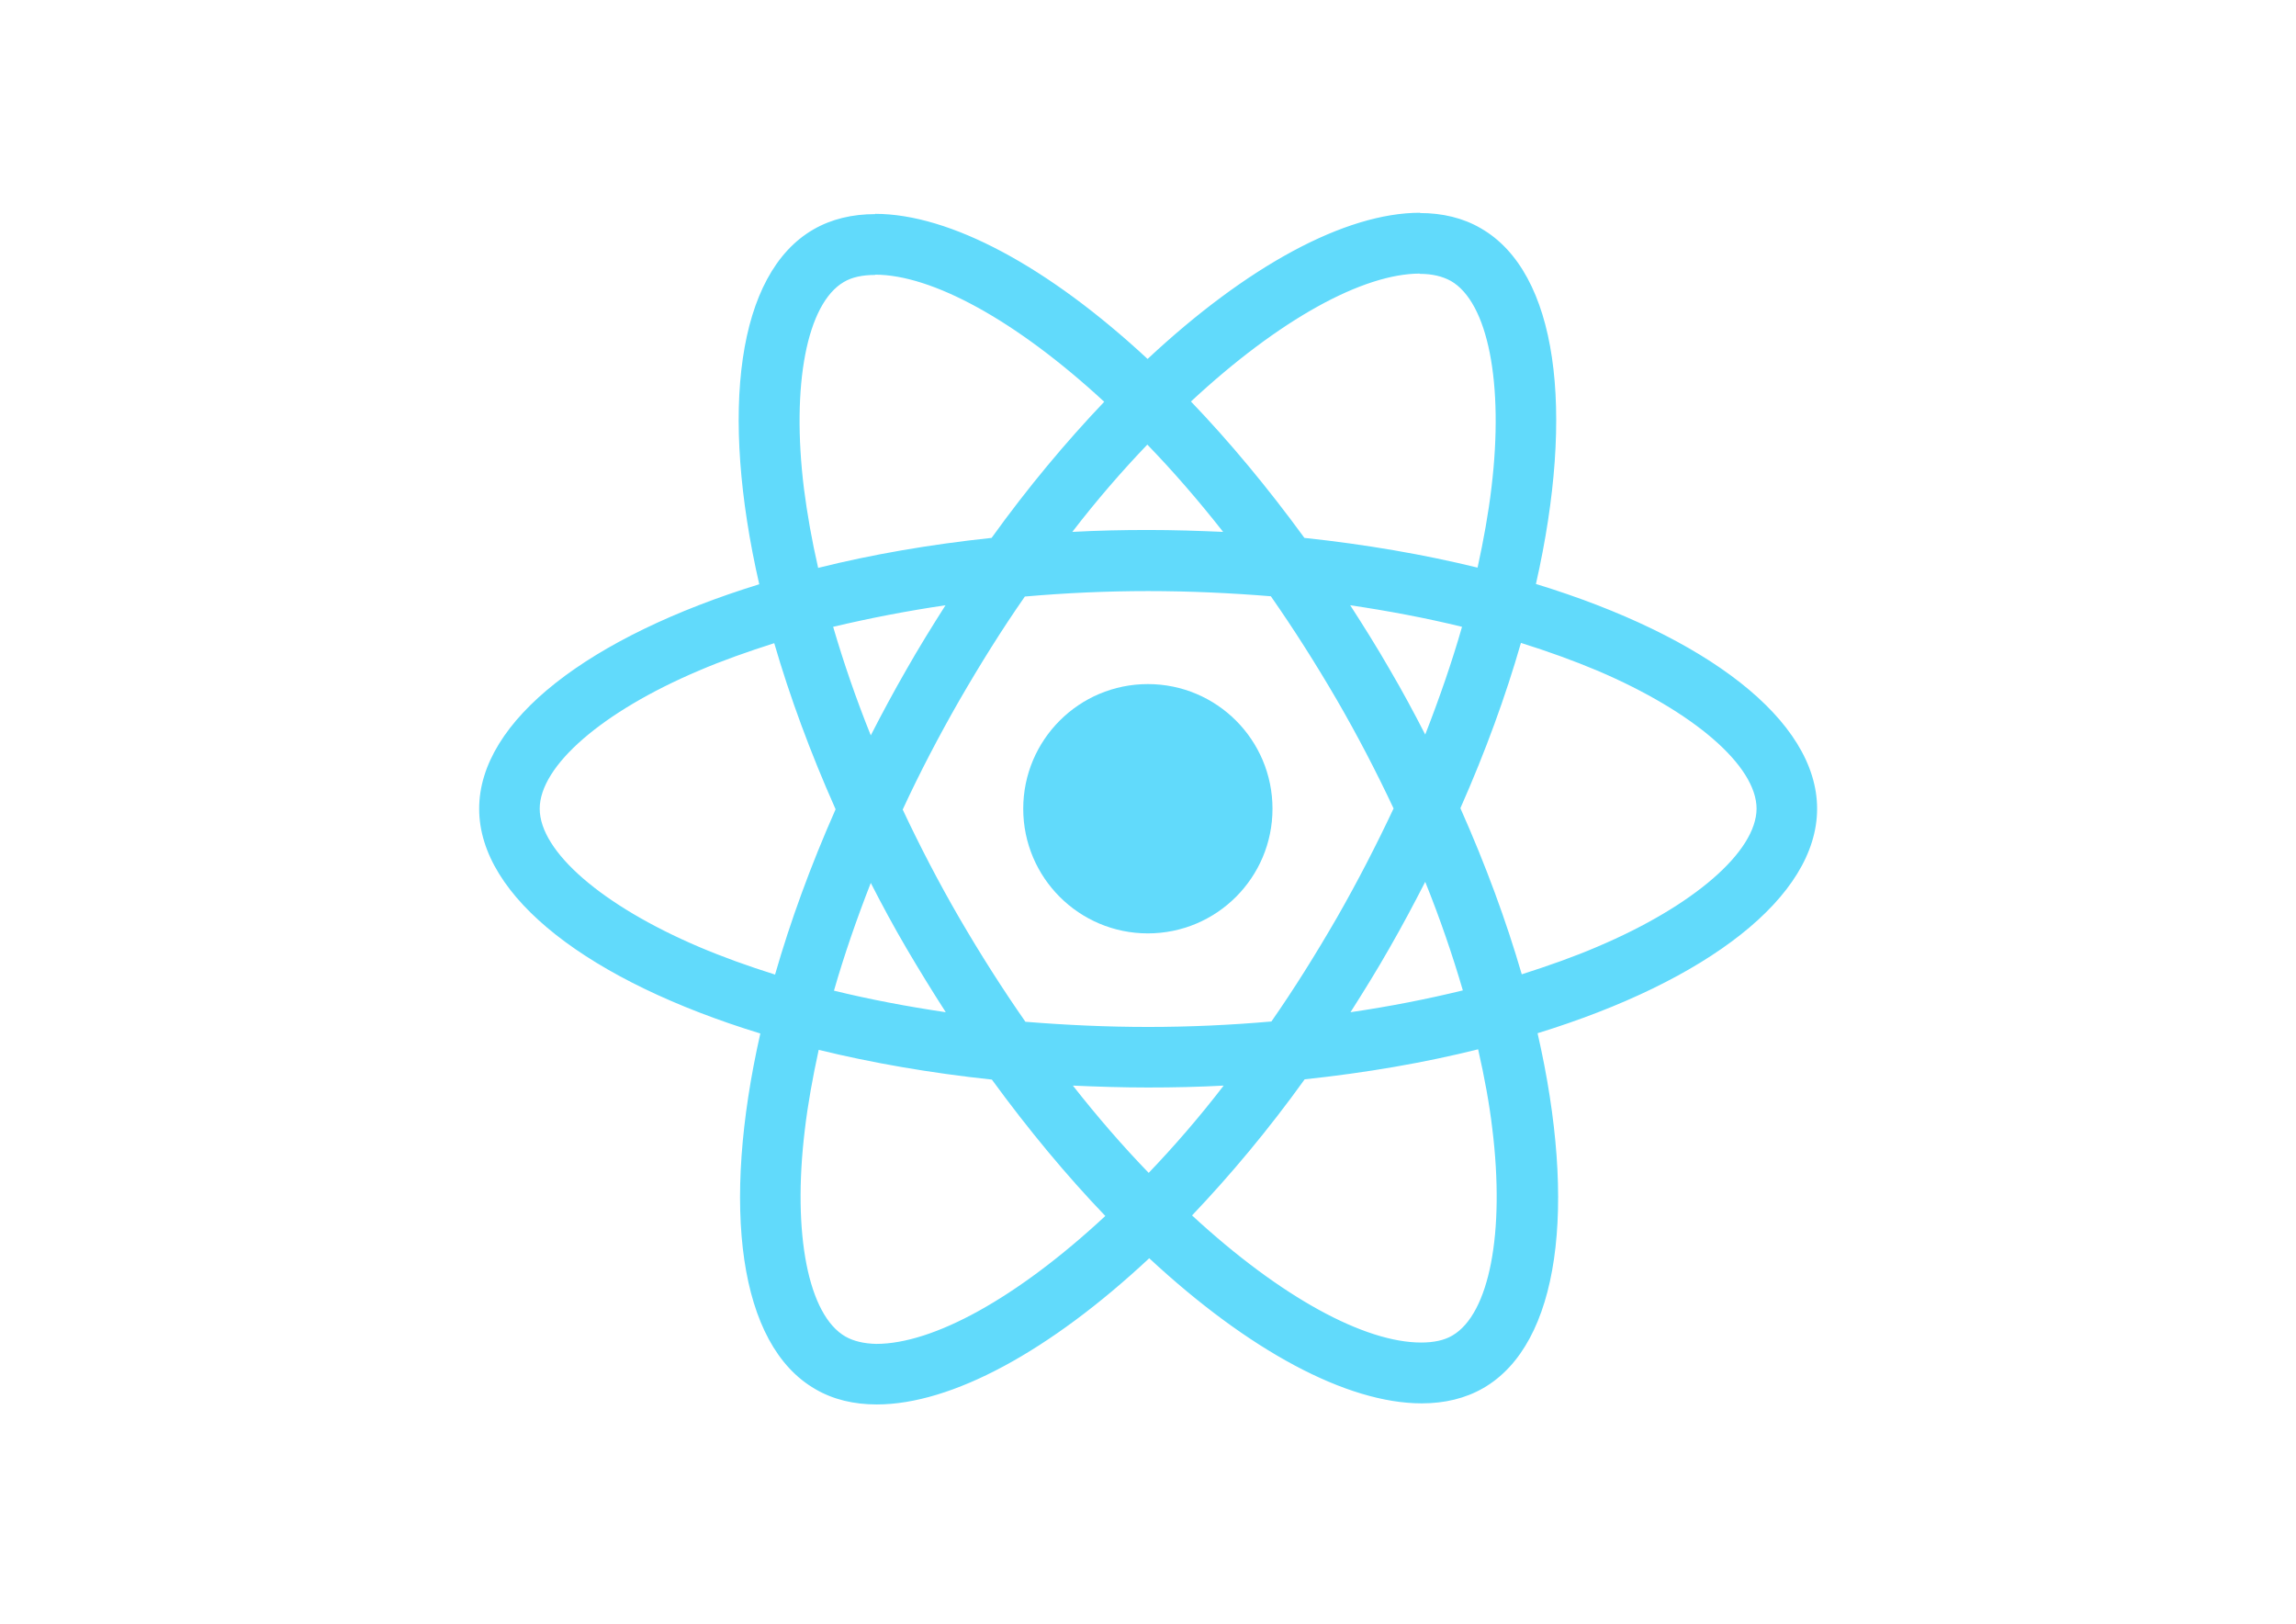
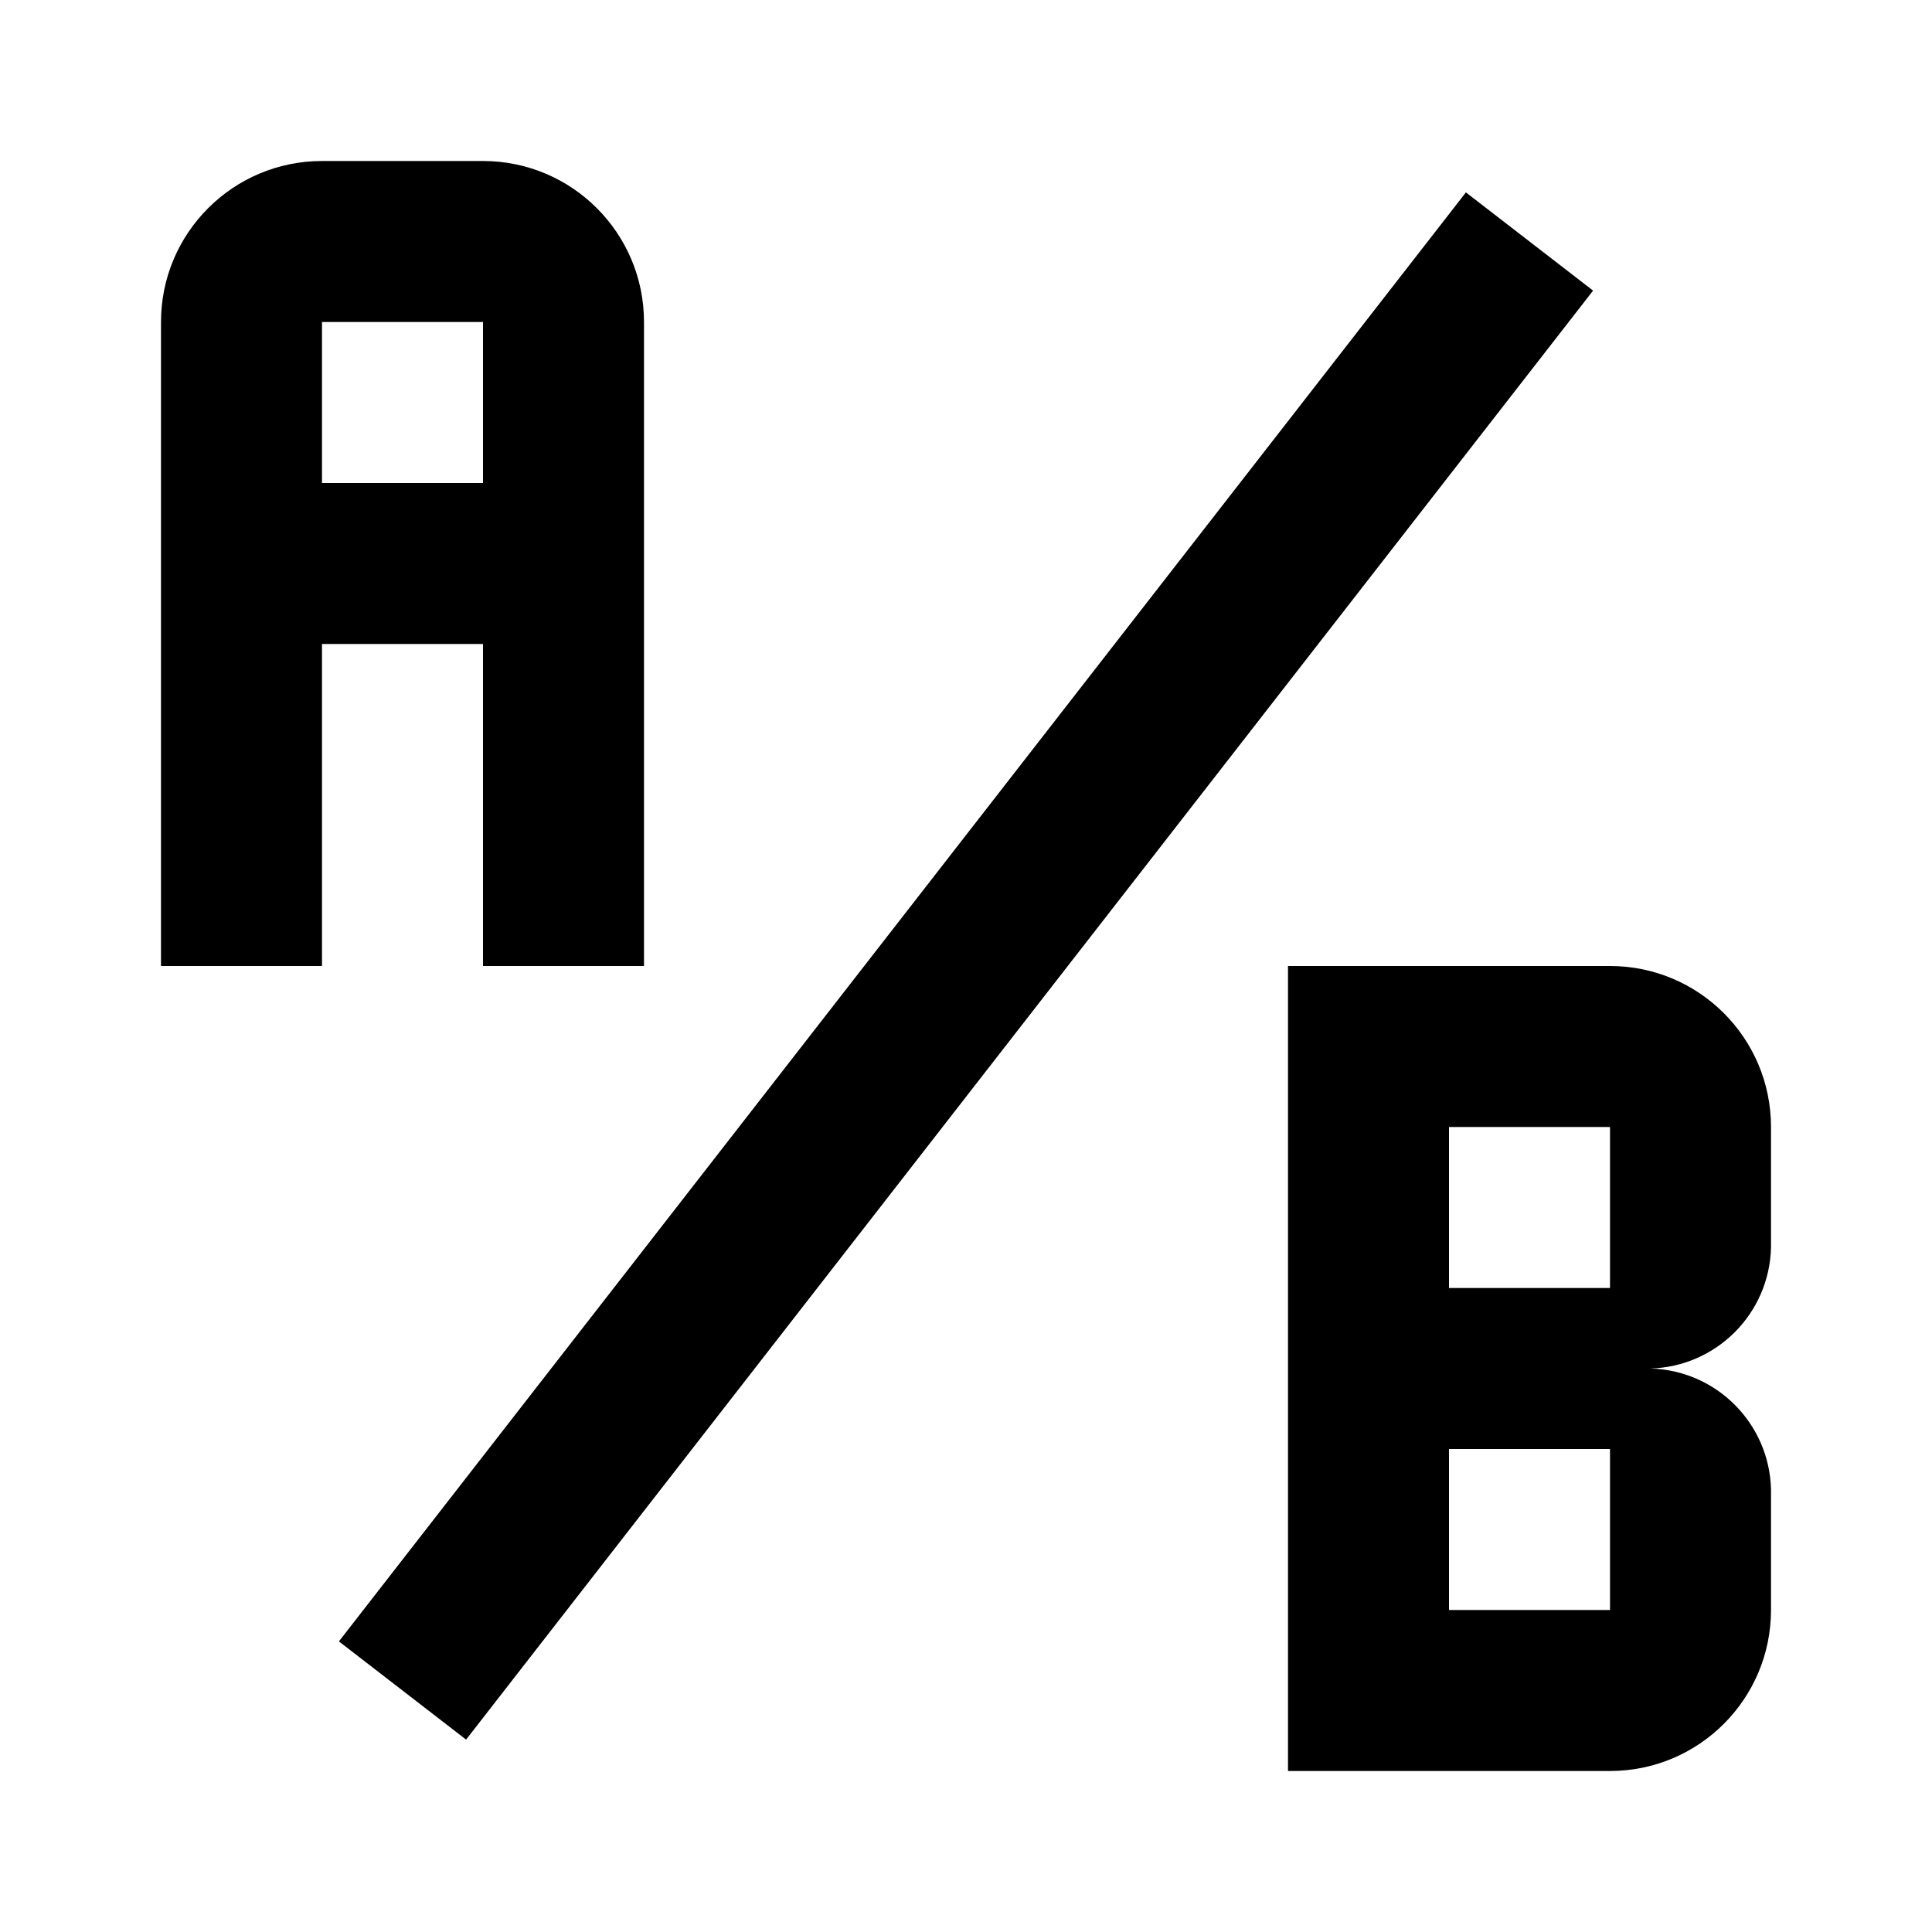
- <svg xmlns="http://www.w3.org/2000/svg" viewBox="0 0 841.9 595.3">
-   <g fill="#61DAFB">
-     <path d="M666.3 296.5c0-32.5-40.7-63.3-103.1-82.4 14.4-63.6 8-114.2-20.2-130.4-6.5-3.8-14.1-5.6-22.4-5.6v22.3c4.6 0 8.3.9 11.4 2.6 13.6 7.8 19.5 37.5 14.9 75.7-1.1 9.4-2.9 19.3-5.1 29.4-19.6-4.8-41-8.5-63.5-10.9-13.5-18.5-27.5-35.3-41.6-50 32.6-30.3 63.2-46.9 84-46.9V78c-27.5 0-63.5 19.6-99.9 53.6-36.4-33.8-72.4-53.2-99.9-53.2v22.3c20.7 0 51.4 16.5 84 46.6-14 14.7-28 31.4-41.3 49.9-22.6 2.4-44 6.1-63.6 11-2.3-10-4-19.7-5.2-29-4.7-38.2 1.1-67.9 14.6-75.8 3-1.8 6.9-2.6 11.5-2.6V78.5c-8.4 0-16 1.8-22.6 5.6-28.1 16.2-34.4 66.7-19.9 130.1-62.2 19.2-102.7 49.9-102.7 82.3 0 32.5 40.7 63.3 103.1 82.4-14.4 63.6-8 114.2 20.2 130.4 6.5 3.8 14.1 5.6 22.5 5.6 27.5 0 63.5-19.6 99.9-53.6 36.4 33.8 72.4 53.2 99.9 53.2 8.4 0 16-1.8 22.6-5.6 28.1-16.2 34.4-66.7 19.9-130.1 62-19.1 102.5-49.9 102.5-82.3zm-130.2-66.7c-3.7 12.9-8.3 26.2-13.5 39.5-4.1-8-8.4-16-13.1-24-4.6-8-9.5-15.8-14.4-23.4 14.2 2.1 27.9 4.7 41 7.9zm-45.8 106.5c-7.8 13.5-15.8 26.3-24.1 38.2-14.9 1.3-30 2-45.2 2-15.1 0-30.2-.7-45-1.9-8.3-11.9-16.4-24.6-24.2-38-7.6-13.1-14.5-26.4-20.8-39.8 6.2-13.4 13.2-26.8 20.7-39.9 7.8-13.5 15.8-26.3 24.1-38.2 14.9-1.3 30-2 45.2-2 15.1 0 30.2.7 45 1.9 8.3 11.9 16.4 24.6 24.2 38 7.6 13.1 14.5 26.4 20.8 39.8-6.3 13.4-13.2 26.8-20.7 39.9zm32.3-13c5.4 13.4 10 26.8 13.8 39.8-13.1 3.2-26.9 5.9-41.2 8 4.9-7.7 9.8-15.6 14.4-23.7 4.6-8 8.9-16.1 13-24.1zM421.2 430c-9.3-9.6-18.6-20.3-27.8-32 9 .4 18.2.7 27.5.7 9.4 0 18.7-.2 27.8-.7-9 11.7-18.3 22.4-27.5 32zm-74.4-58.9c-14.2-2.1-27.9-4.7-41-7.9 3.7-12.9 8.3-26.2 13.5-39.5 4.1 8 8.4 16 13.1 24 4.7 8 9.5 15.8 14.4 23.4zM420.7 163c9.3 9.6 18.6 20.3 27.8 32-9-.4-18.2-.7-27.5-.7-9.4 0-18.7.2-27.8.7 9-11.7 18.3-22.4 27.5-32zm-74 58.9c-4.9 7.7-9.8 15.6-14.4 23.7-4.6 8-8.9 16-13 24-5.4-13.4-10-26.8-13.8-39.8 13.1-3.1 26.9-5.8 41.2-7.9zm-90.5 125.2c-35.4-15.1-58.3-34.9-58.3-50.6 0-15.7 22.9-35.6 58.3-50.6 8.6-3.7 18-7 27.7-10.1 5.7 19.6 13.2 40 22.5 60.9-9.2 20.8-16.6 41.1-22.2 60.6-9.9-3.1-19.3-6.5-28-10.2zM310 490c-13.6-7.8-19.5-37.5-14.9-75.7 1.1-9.4 2.9-19.3 5.1-29.4 19.6 4.8 41 8.5 63.5 10.9 13.5 18.5 27.5 35.3 41.6 50-32.6 30.3-63.2 46.9-84 46.9-4.5-.1-8.3-1-11.3-2.7zm237.2-76.2c4.7 38.2-1.1 67.9-14.6 75.8-3 1.8-6.9 2.6-11.5 2.6-20.7 0-51.4-16.5-84-46.6 14-14.7 28-31.4 41.3-49.9 22.6-2.4 44-6.1 63.6-11 2.3 10.1 4.1 19.8 5.2 29.1zm38.5-66.7c-8.6 3.7-18 7-27.7 10.1-5.7-19.6-13.2-40-22.5-60.9 9.2-20.8 16.6-41.1 22.2-60.6 9.9 3.1 19.3 6.5 28.1 10.2 35.4 15.1 58.3 34.9 58.3 50.6-.1 15.7-23 35.6-58.4 50.6zM320.8 78.4z" />
-     <circle cx="420.9" cy="296.5" r="45.7" />
-     <path d="M520.5 78.1z" />
-   </g>
+ <svg style="width:24px;height:24px" viewBox="0 0 24 24">
+   <path fill="currentColor" d="M4 2A2 2 0 0 0 2 4V12H4V8H6V12H8V4A2 2 0 0 0 6 2H4M4 4H6V6H4M22 15.5V14A2 2 0 0 0 20 12H16V22H20A2 2 0 0 0 22 20V18.5A1.54 1.54 0 0 0 20.5 17A1.54 1.54 0 0 0 22 15.5M20 20H18V18H20V20M20 16H18V14H20M5.79 21.61L4.21 20.39L18.21 2.39L19.79 3.61Z" />
</svg>
